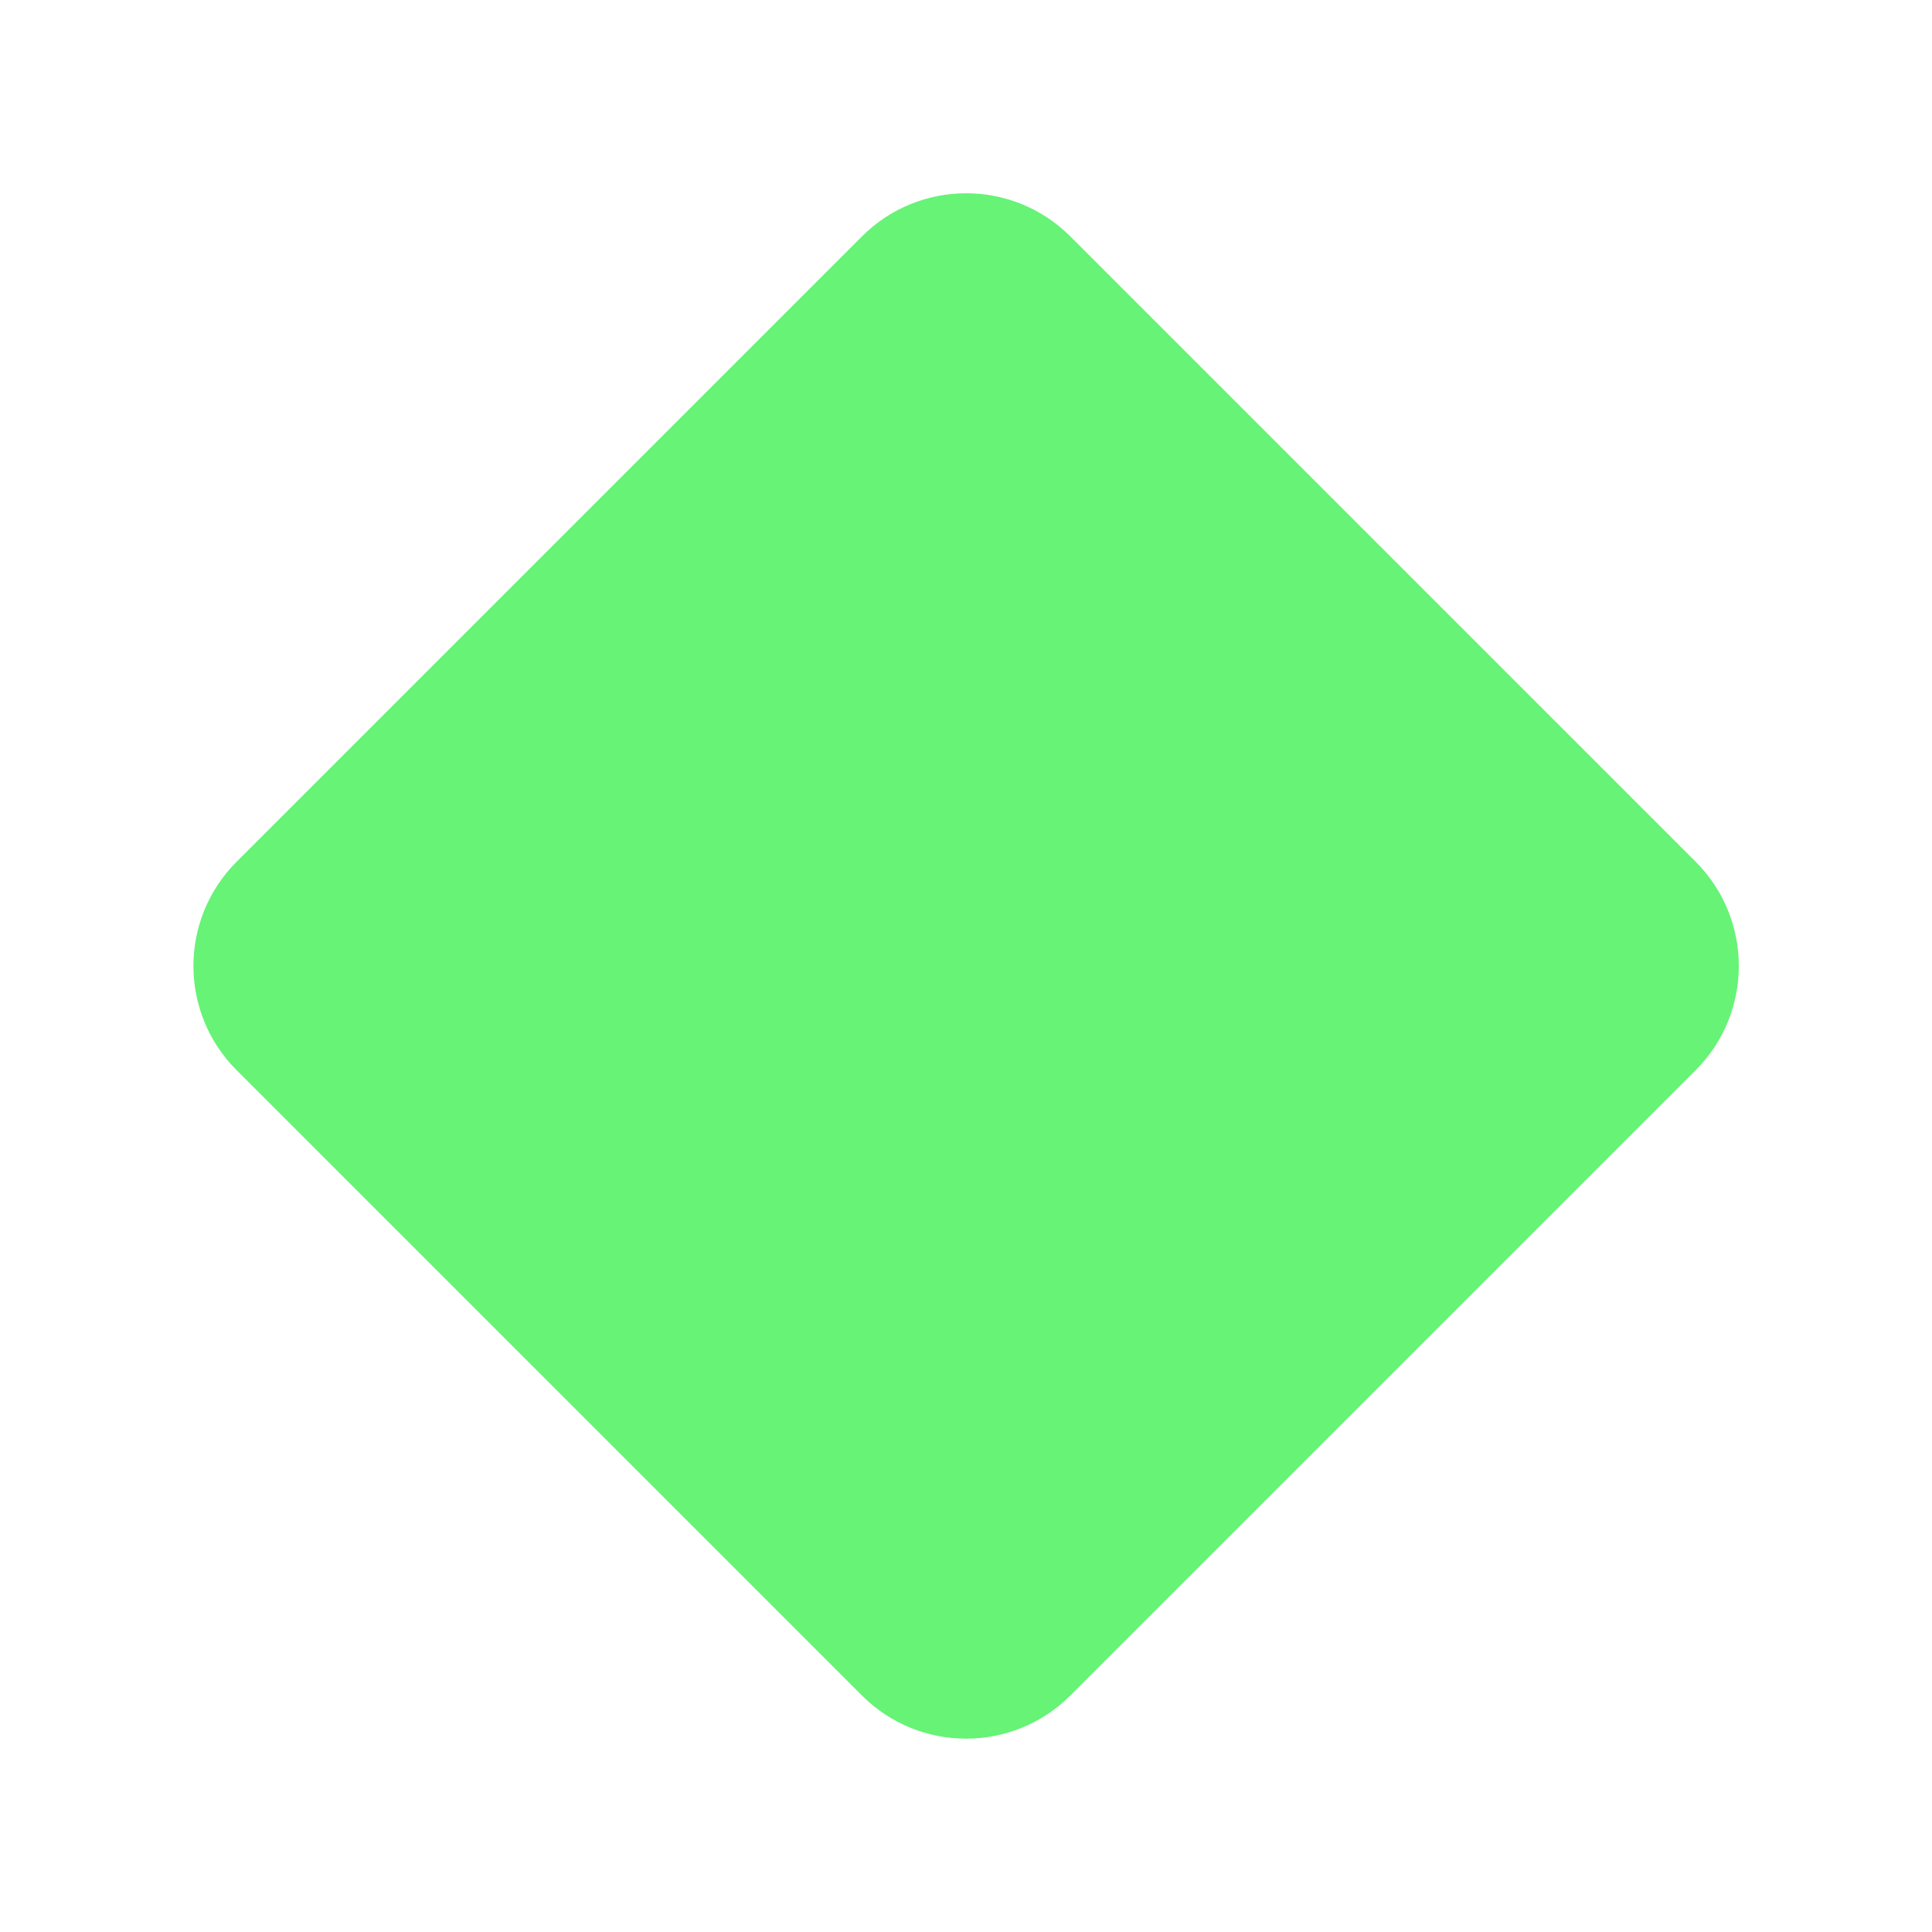
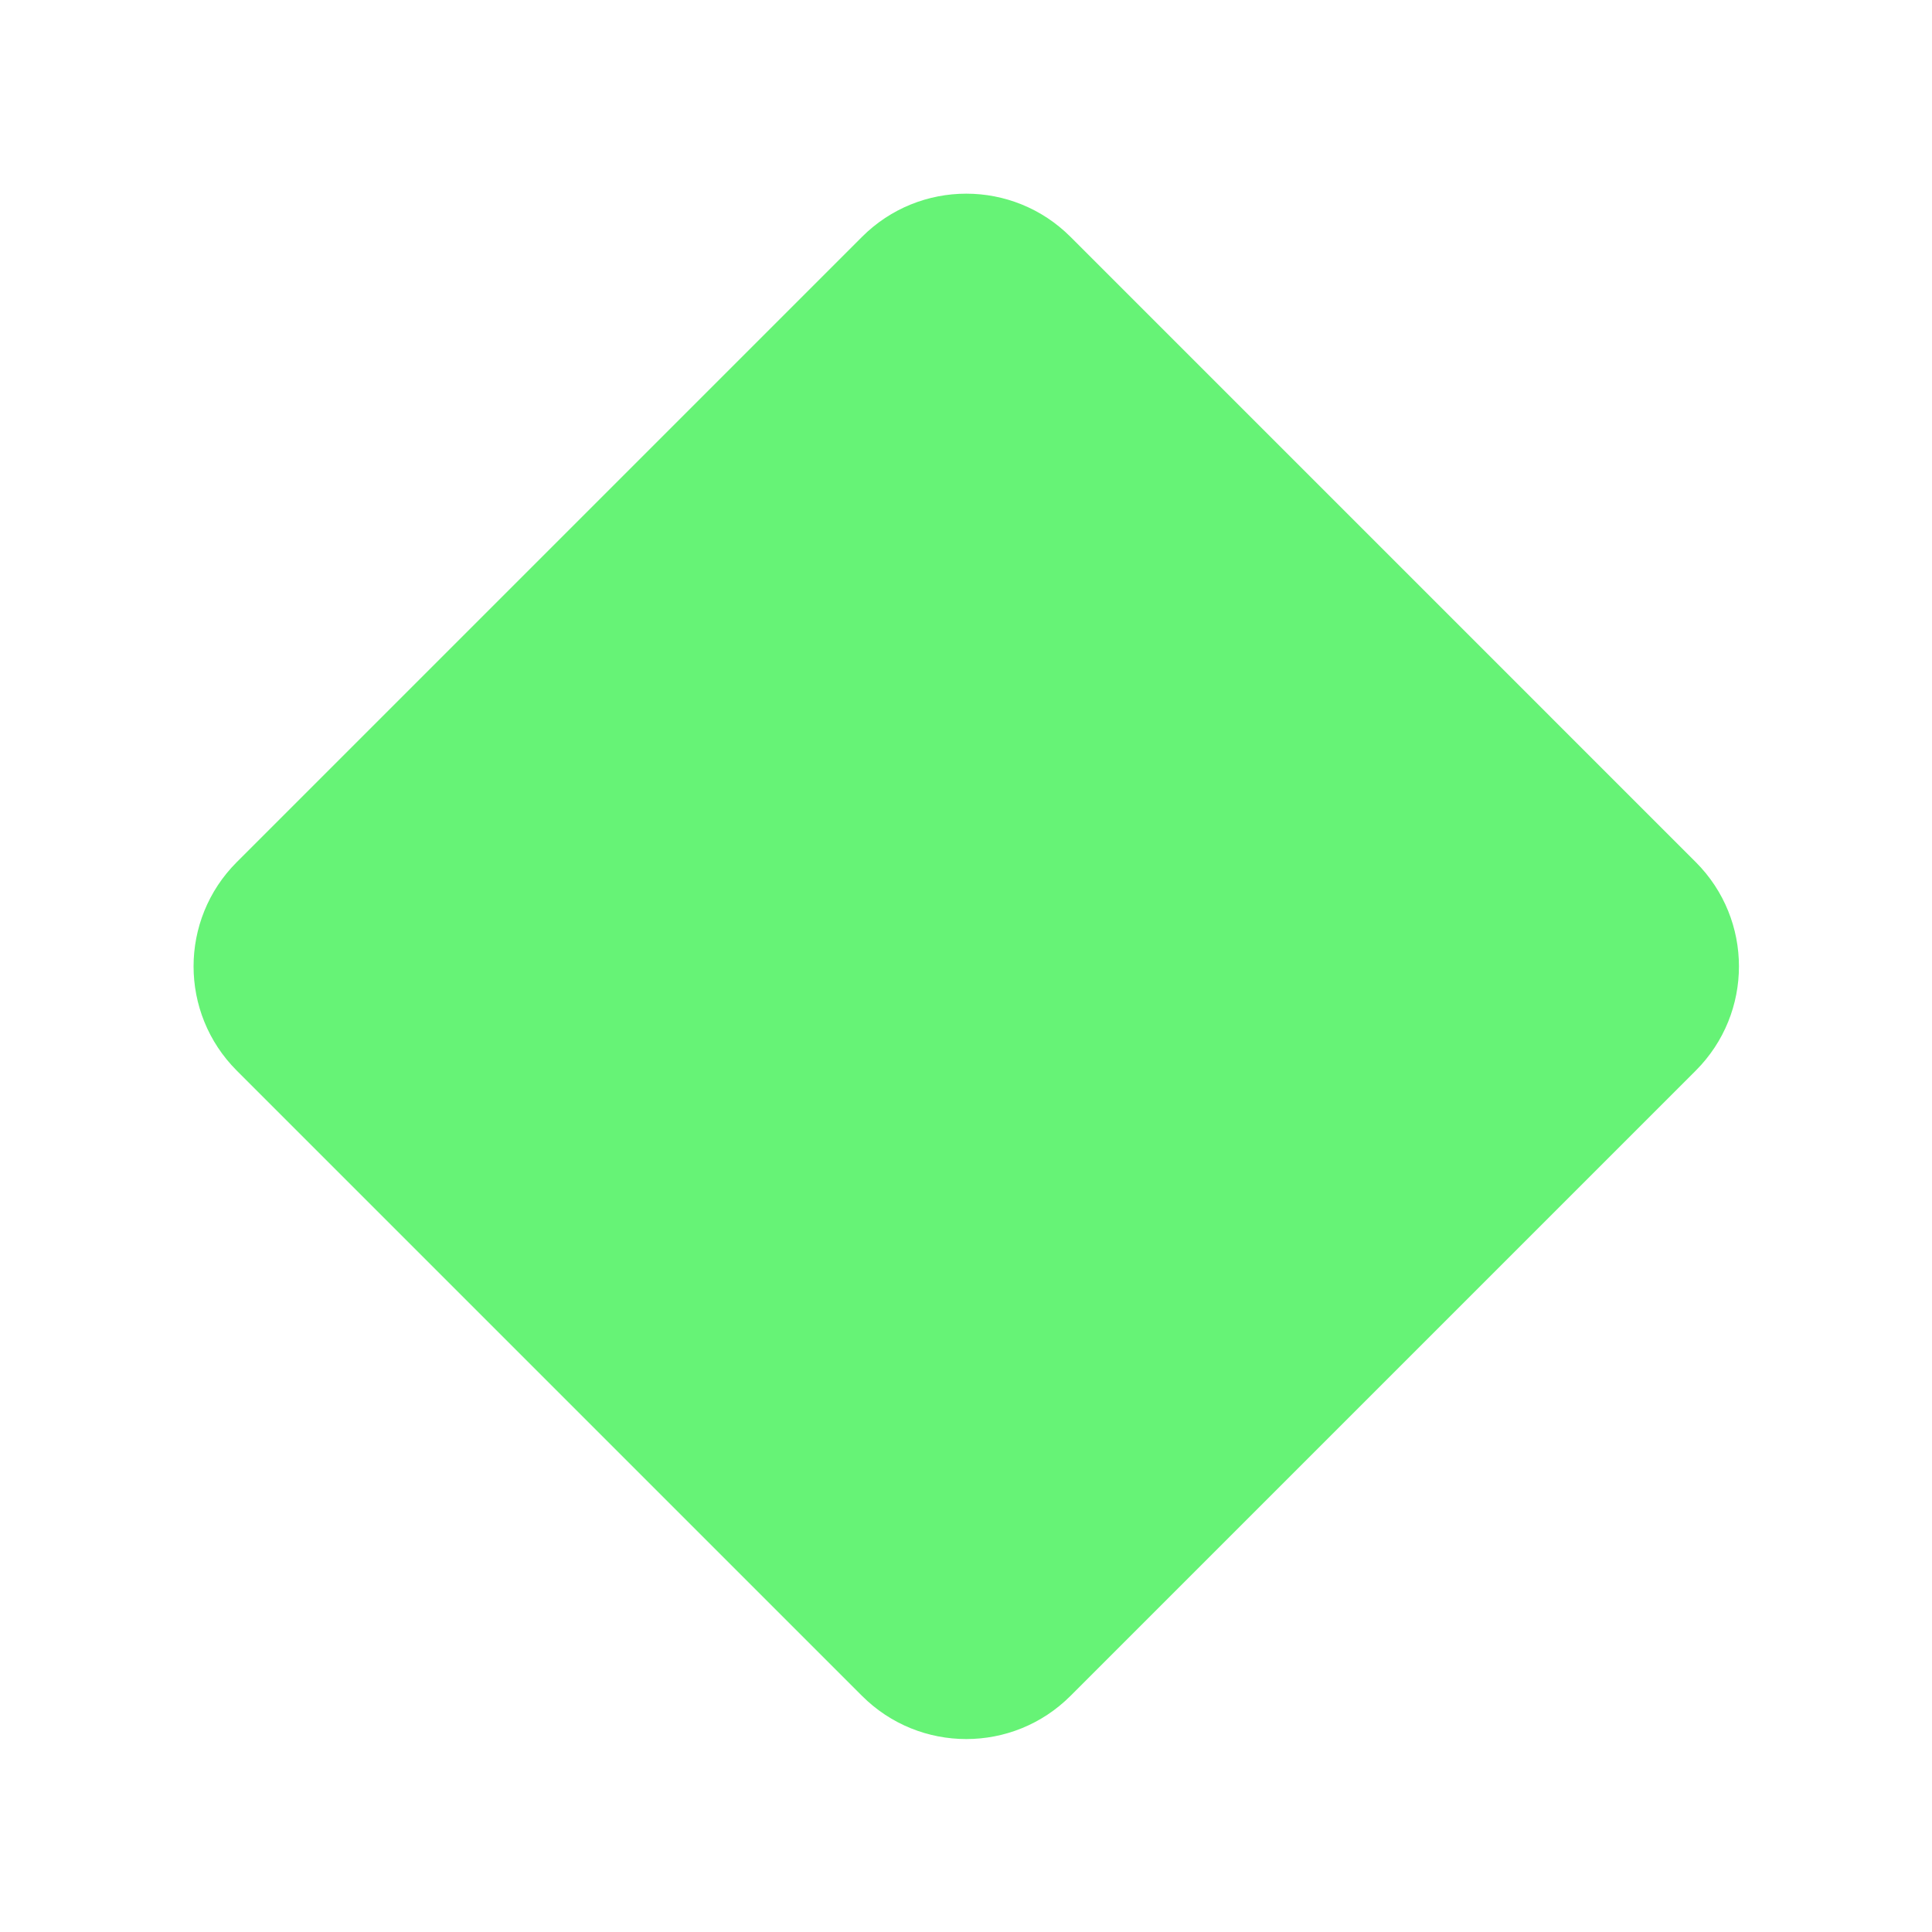
- <svg xmlns="http://www.w3.org/2000/svg" height="10" viewBox="0 0 10 10" width="10">
-   <rect fill="#66f376" height="6.103" ry=".763" transform="matrix(.7071068 -.7071068 .7071068 .7071068 0 -1042.4)" width="6.103" x="-740.139" y="741.108" />
+ <svg xmlns="http://www.w3.org/2000/svg" width="10" height="10" version="1.1" viewBox="0 0 10 10">
+   <g transform="translate(0,-1042.4)">
+     <rect transform="rotate(-45)" x="-740.14" y="741.11" width="6.103" height="6.103" ry=".763" fill="#66f376" />
+   </g>
</svg>
